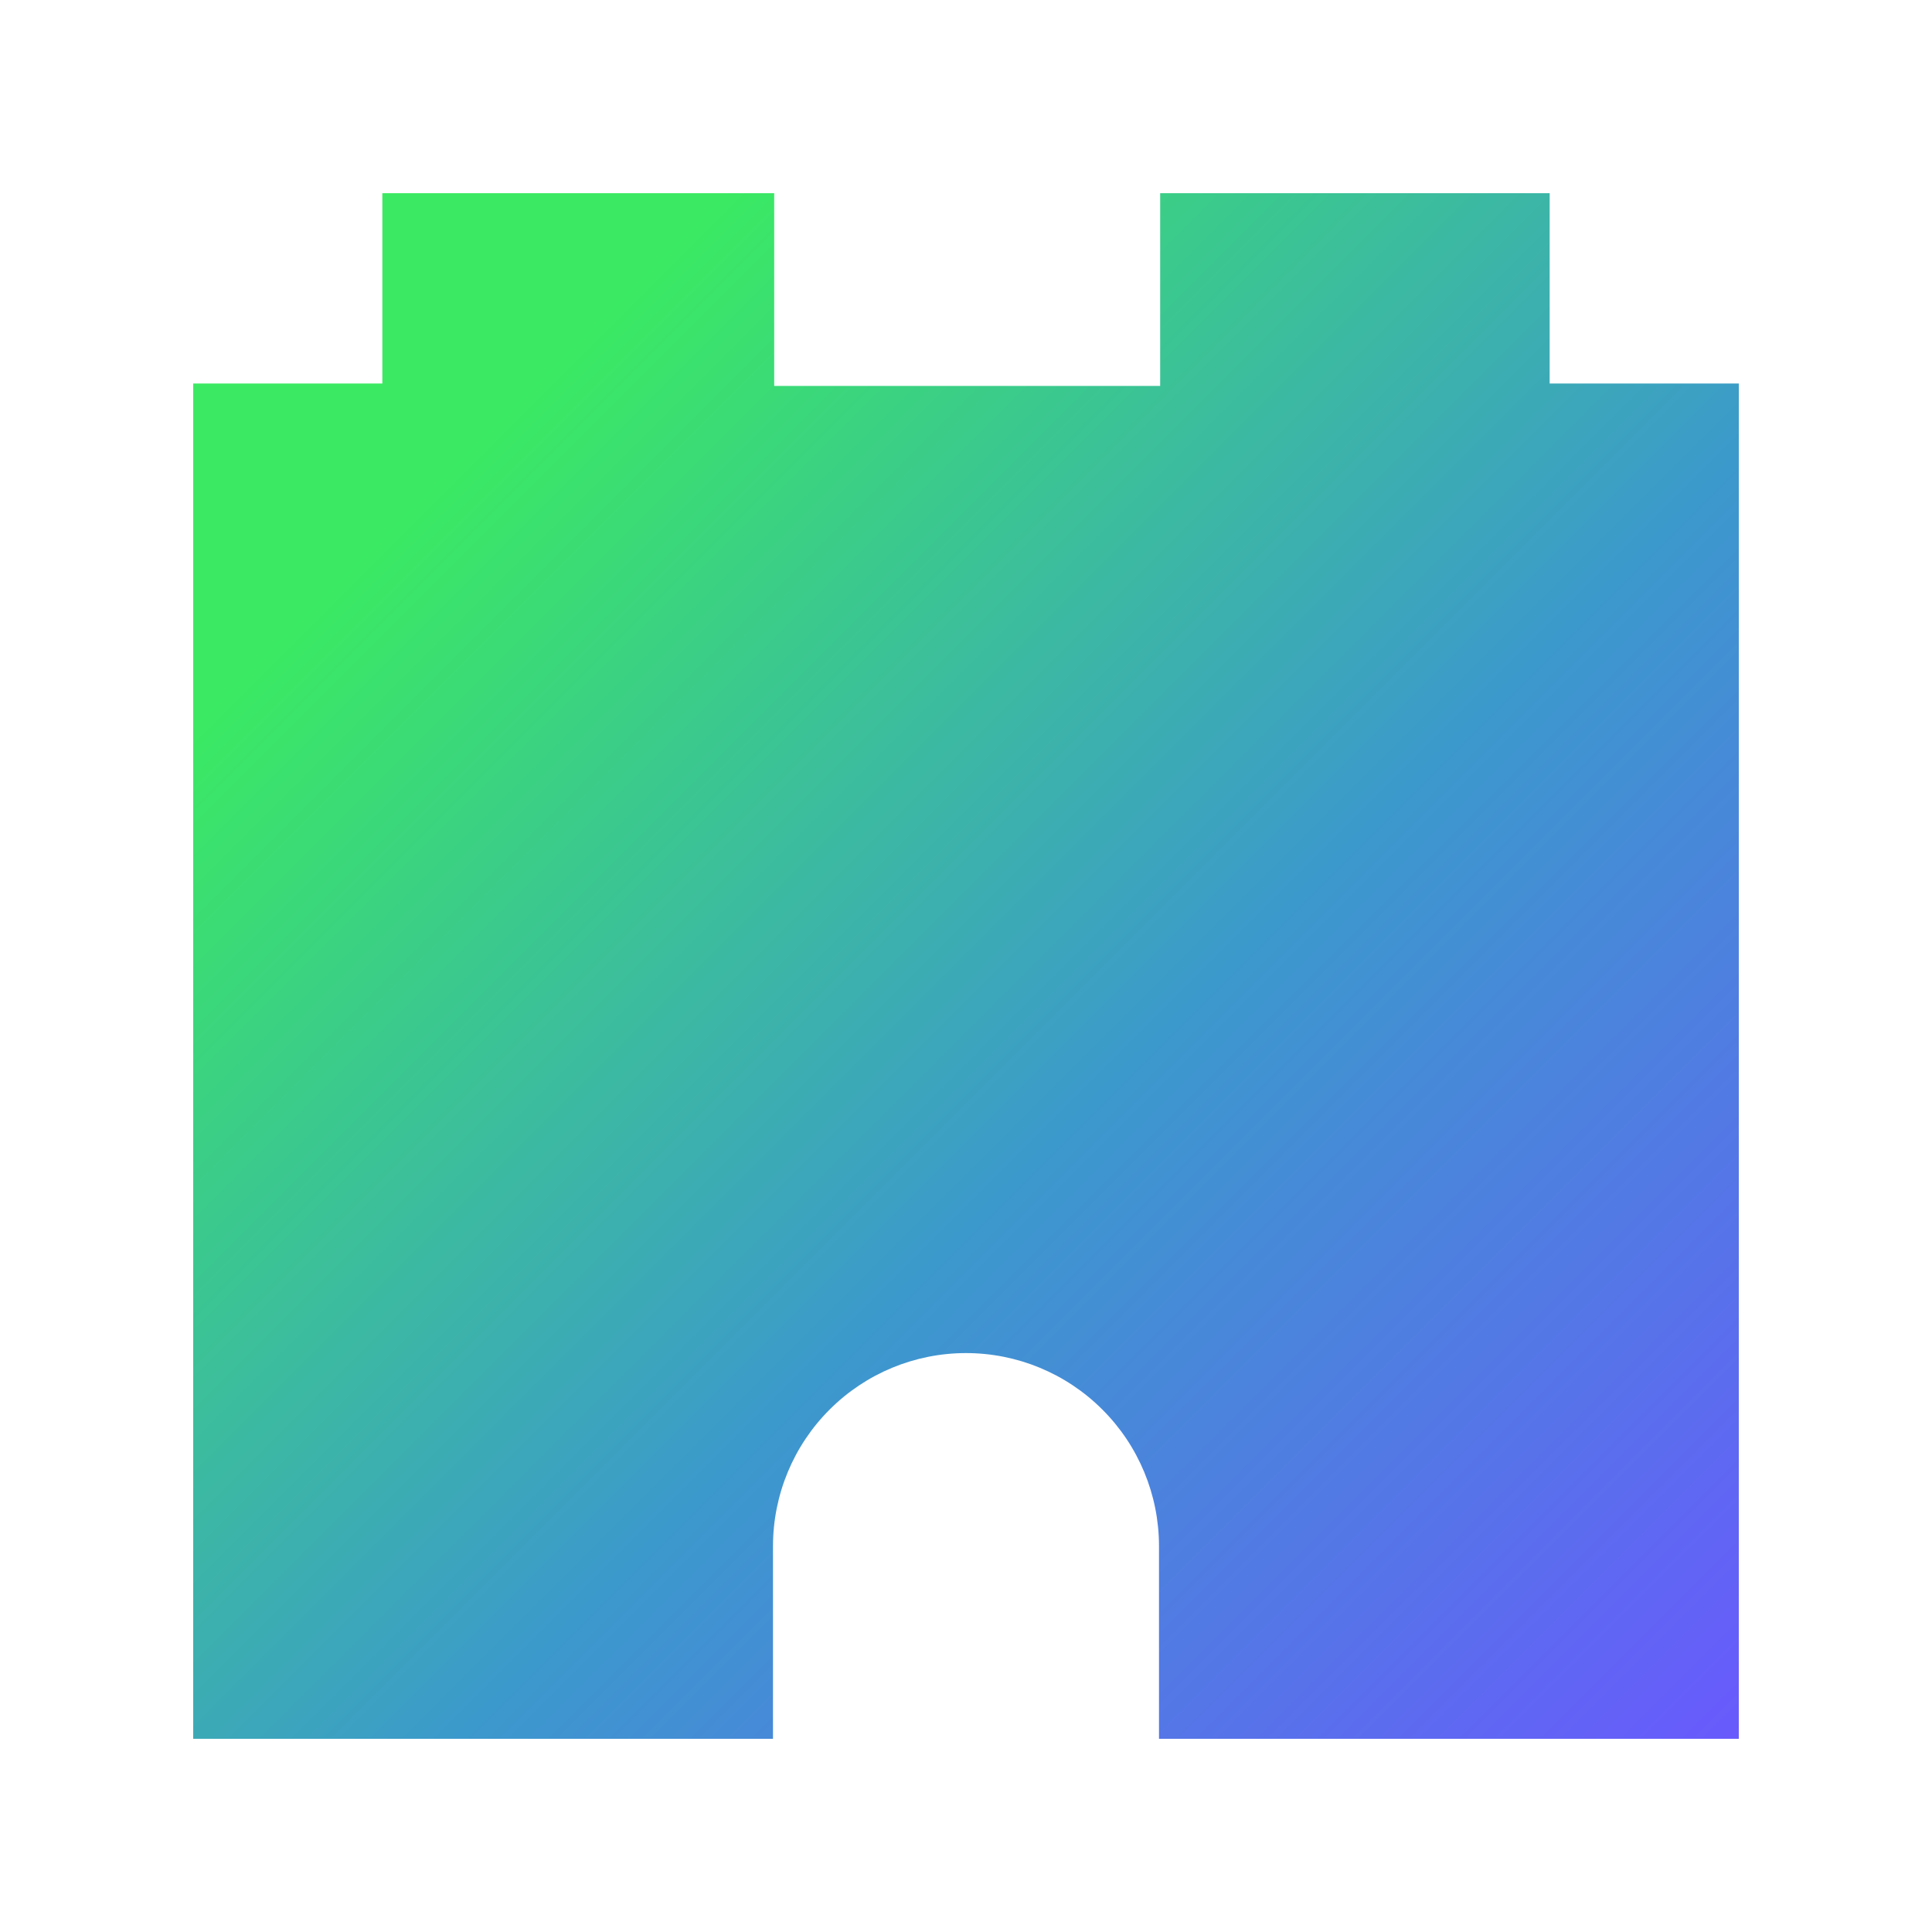
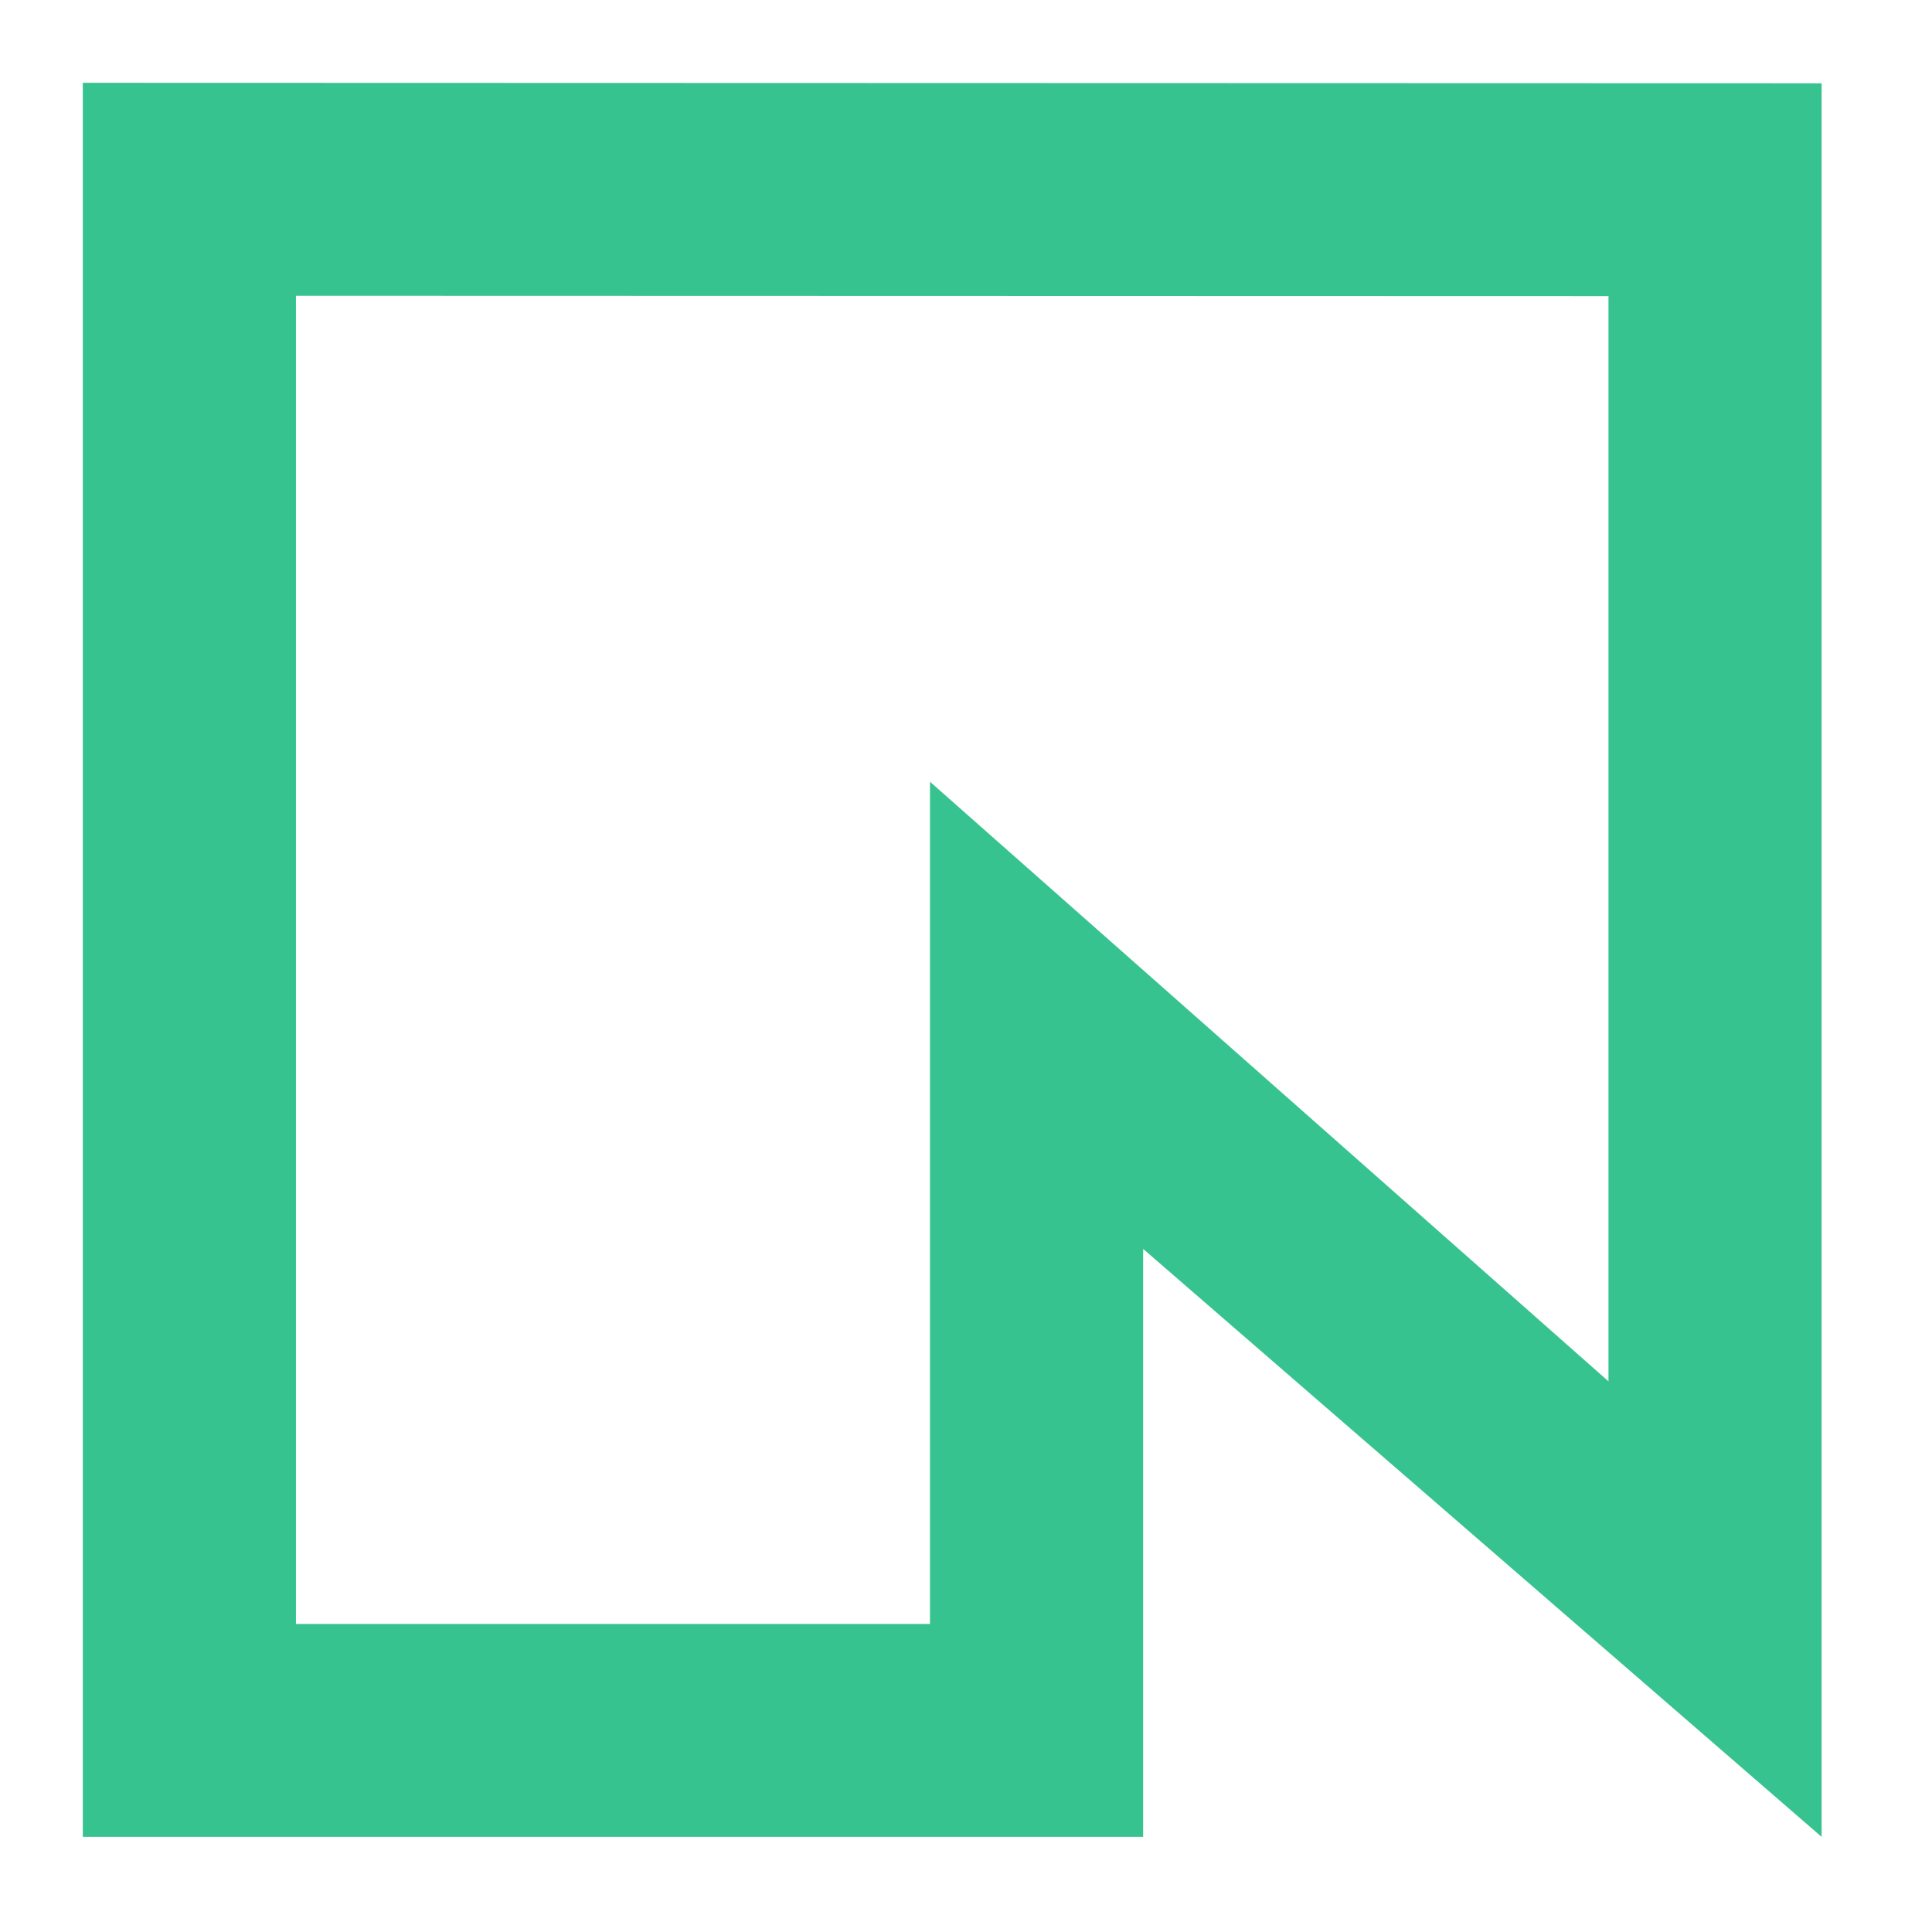
- <svg xmlns="http://www.w3.org/2000/svg" width="40" height="40" viewBox="0 0 40 40" fill="none">
-   <path d="M32.084 7.94V4H24.02V7.99H16.029V4H7.916V7.94H4V36H16.004V32.005C16.006 30.946 16.427 29.931 17.177 29.183C17.926 28.434 18.941 28.014 20 28.014C21.059 28.014 22.074 28.434 22.823 29.183C23.573 29.931 23.994 30.946 23.996 32.005V36H36V7.94H32.084Z" fill="url(#paint0_linear)" />
-   <defs>
-     <linearGradient id="paint0_linear" x1="2.942" y1="4.9" x2="37.777" y2="39.734" gradientUnits="userSpaceOnUse">
-       <stop offset="0.159" stop-color="#3BEA62" />
-       <stop offset="0.54" stop-color="#3C99CC" />
-       <stop offset="0.937" stop-color="#6B57FF" />
-     </linearGradient>
-   </defs>
+ <svg xmlns="http://www.w3.org/2000/svg" width="64" height="64" viewBox="-3 -3 70 70" fill="none">
+   <path d="M63 0.018V63.553L38.418 42.25V63.553H0V0L63 0.018ZM7.723 55.839H30.695V25.324L55.278 47.048V7.729L7.723 7.716V55.839Z" fill="#37C38F" />
</svg>
